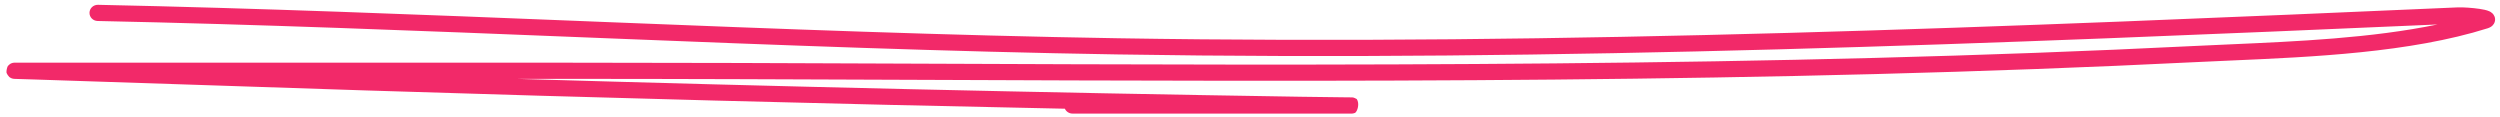
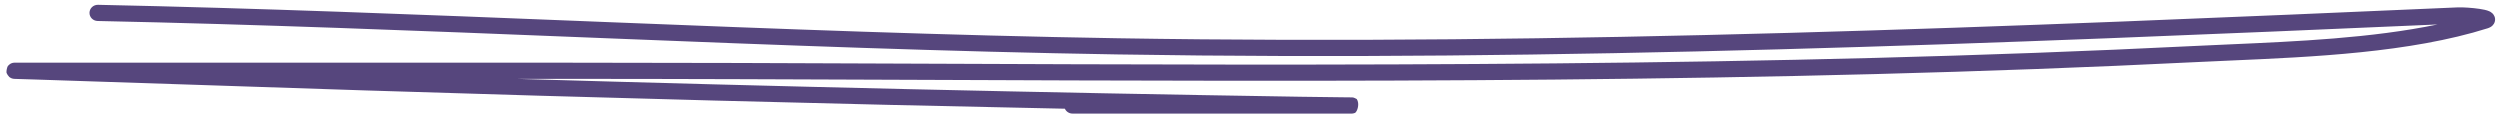
<svg xmlns="http://www.w3.org/2000/svg" width="280" height="13" viewBox="0 0 280 13" fill="none">
-   <path fill-rule="evenodd" clip-rule="evenodd" d="M10.023 1.426C10.034 0.925 10.46 0.529 10.973 0.539C29.014 0.915 47.04 1.636 65.056 2.356C66.066 2.396 67.076 2.436 68.086 2.477C87.114 3.236 106.132 3.974 125.166 4.284C175.379 5.103 225.119 3.022 275.25 0.828C275.845 0.802 276.912 0.876 277.701 0.993C278.062 1.046 278.506 1.127 278.803 1.262C278.881 1.297 279.028 1.371 279.162 1.505C279.307 1.649 279.537 1.98 279.418 2.423C279.321 2.784 279.05 2.963 278.955 3.02C278.832 3.095 278.705 3.142 278.611 3.171C269.937 5.904 258.975 6.381 249.834 6.78C248.479 6.839 247.164 6.896 245.903 6.959C198.135 9.331 150.18 9.135 102.331 8.94C89.144 8.886 75.965 8.832 62.801 8.832H57.864C87.147 9.694 116.435 10.377 145.727 10.837C148.119 10.875 149.955 10.893 150.833 10.902L150.922 10.902C151.131 10.904 151.278 10.906 151.353 10.907C151.371 10.907 151.389 10.908 151.402 10.908C151.407 10.908 151.418 10.908 151.43 10.909C151.431 10.909 151.436 10.909 151.444 10.909C151.452 10.91 151.462 10.91 151.474 10.911C151.474 10.911 151.524 10.915 151.584 10.927C151.633 10.939 151.826 11.012 151.958 11.094C152.297 11.599 152.042 12.463 151.766 12.644C151.69 12.672 151.579 12.702 151.546 12.708C151.528 12.711 151.498 12.714 151.487 12.716C151.466 12.718 151.449 12.719 151.443 12.719C151.43 12.72 151.419 12.72 151.415 12.72C151.405 12.72 151.395 12.72 151.389 12.72C151.375 12.721 151.357 12.721 151.337 12.721C151.224 12.721 150.954 12.721 150.509 12.721C150.322 12.721 150.104 12.721 149.853 12.721H120.121C119.738 12.721 119.409 12.496 119.266 12.175C93.157 11.648 67.051 10.956 40.952 10.128C34.973 9.939 29.009 9.737 23.047 9.536C16.668 9.32 10.291 9.105 3.897 8.904C3.279 8.884 2.786 8.87 2.417 8.859C2.316 8.856 2.225 8.853 2.142 8.851C1.952 8.845 1.808 8.841 1.715 8.837C1.671 8.836 1.629 8.834 1.598 8.832L1.597 8.832C1.59 8.832 1.548 8.829 1.504 8.823C1.493 8.822 1.451 8.816 1.4 8.803C1.379 8.798 1.313 8.781 1.234 8.745C1.193 8.724 1.092 8.664 1.036 8.621C0.952 8.544 0.789 8.309 0.729 8.146C0.702 7.932 0.786 7.548 0.88 7.393C0.956 7.303 1.104 7.179 1.168 7.141C1.277 7.079 1.374 7.055 1.398 7.049L1.399 7.048C1.462 7.033 1.513 7.027 1.525 7.025L1.526 7.025C1.59 7.018 1.666 7.018 1.679 7.018C1.68 7.018 1.68 7.018 1.68 7.018C1.717 7.017 1.765 7.017 1.823 7.017C1.939 7.017 2.105 7.017 2.321 7.018C2.361 7.018 2.403 7.018 2.448 7.018C2.873 7.019 3.465 7.02 4.223 7.02H62.801C75.983 7.02 89.174 7.074 102.368 7.128C150.21 7.323 198.097 7.519 245.808 5.149C247.091 5.085 248.419 5.027 249.78 4.968C257.203 4.642 265.609 4.273 273.004 2.74C223.665 4.896 174.634 6.903 125.135 6.096C106.075 5.785 87.036 5.047 68.01 4.287C67.001 4.247 65.993 4.207 64.985 4.166C46.964 3.446 28.955 2.726 10.934 2.351C10.42 2.34 10.012 1.926 10.023 1.426ZM1.71 7.024C1.704 7.023 1.705 7.023 1.712 7.024L1.71 7.024ZM151.363 10.909C151.368 10.909 151.37 10.909 151.366 10.909L151.363 10.909Z" fill="#F22969" />
+   <path fill-rule="evenodd" clip-rule="evenodd" d="M10.023 1.426C10.034 0.925 10.46 0.529 10.973 0.539C29.014 0.915 47.04 1.636 65.056 2.356C66.066 2.396 67.076 2.436 68.086 2.477C87.114 3.236 106.132 3.974 125.166 4.284C175.379 5.103 225.119 3.022 275.25 0.828C275.845 0.802 276.912 0.876 277.701 0.993C278.062 1.046 278.506 1.127 278.803 1.262C278.881 1.297 279.028 1.371 279.162 1.505C279.307 1.649 279.537 1.98 279.418 2.423C279.321 2.784 279.05 2.963 278.955 3.02C278.832 3.095 278.705 3.142 278.611 3.171C269.937 5.904 258.975 6.381 249.834 6.78C248.479 6.839 247.164 6.896 245.903 6.959C198.135 9.331 150.18 9.135 102.331 8.94C89.144 8.886 75.965 8.832 62.801 8.832H57.864C87.147 9.694 116.435 10.377 145.727 10.837C148.119 10.875 149.955 10.893 150.833 10.902L150.922 10.902C151.131 10.904 151.278 10.906 151.353 10.907C151.371 10.907 151.389 10.908 151.402 10.908C151.407 10.908 151.418 10.908 151.43 10.909C151.431 10.909 151.436 10.909 151.444 10.909C151.452 10.91 151.462 10.91 151.474 10.911C151.474 10.911 151.524 10.915 151.584 10.927C151.633 10.939 151.826 11.012 151.958 11.094C152.297 11.599 152.042 12.463 151.766 12.644C151.69 12.672 151.579 12.702 151.546 12.708C151.528 12.711 151.498 12.714 151.487 12.716C151.466 12.718 151.449 12.719 151.443 12.719C151.43 12.72 151.419 12.72 151.415 12.72C151.405 12.72 151.395 12.72 151.389 12.72C151.375 12.721 151.357 12.721 151.337 12.721C151.224 12.721 150.954 12.721 150.509 12.721C150.322 12.721 150.104 12.721 149.853 12.721H120.121C119.738 12.721 119.409 12.496 119.266 12.175C93.157 11.648 67.051 10.956 40.952 10.128C34.973 9.939 29.009 9.737 23.047 9.536C16.668 9.32 10.291 9.105 3.897 8.904C3.279 8.884 2.786 8.87 2.417 8.859C2.316 8.856 2.225 8.853 2.142 8.851C1.952 8.845 1.808 8.841 1.715 8.837C1.671 8.836 1.629 8.834 1.598 8.832L1.597 8.832C1.59 8.832 1.548 8.829 1.504 8.823C1.493 8.822 1.451 8.816 1.4 8.803C1.379 8.798 1.313 8.781 1.234 8.745C1.193 8.724 1.092 8.664 1.036 8.621C0.952 8.544 0.789 8.309 0.729 8.146C0.702 7.932 0.786 7.548 0.88 7.393C0.956 7.303 1.104 7.179 1.168 7.141C1.277 7.079 1.374 7.055 1.398 7.049L1.399 7.048C1.462 7.033 1.513 7.027 1.525 7.025L1.526 7.025C1.59 7.018 1.666 7.018 1.679 7.018C1.68 7.018 1.68 7.018 1.68 7.018C1.717 7.017 1.765 7.017 1.823 7.017C1.939 7.017 2.105 7.017 2.321 7.018C2.361 7.018 2.403 7.018 2.448 7.018C2.873 7.019 3.465 7.02 4.223 7.02H62.801C75.983 7.02 89.174 7.074 102.368 7.128C150.21 7.323 198.097 7.519 245.808 5.149C247.091 5.085 248.419 5.027 249.78 4.968C257.203 4.642 265.609 4.273 273.004 2.74C223.665 4.896 174.634 6.903 125.135 6.096C106.075 5.785 87.036 5.047 68.01 4.287C67.001 4.247 65.993 4.207 64.985 4.166C46.964 3.446 28.955 2.726 10.934 2.351C10.42 2.34 10.012 1.926 10.023 1.426ZM1.71 7.024C1.704 7.023 1.705 7.023 1.712 7.024L1.71 7.024ZM151.363 10.909C151.368 10.909 151.37 10.909 151.366 10.909L151.363 10.909Z" fill="#56467d" />
</svg>
